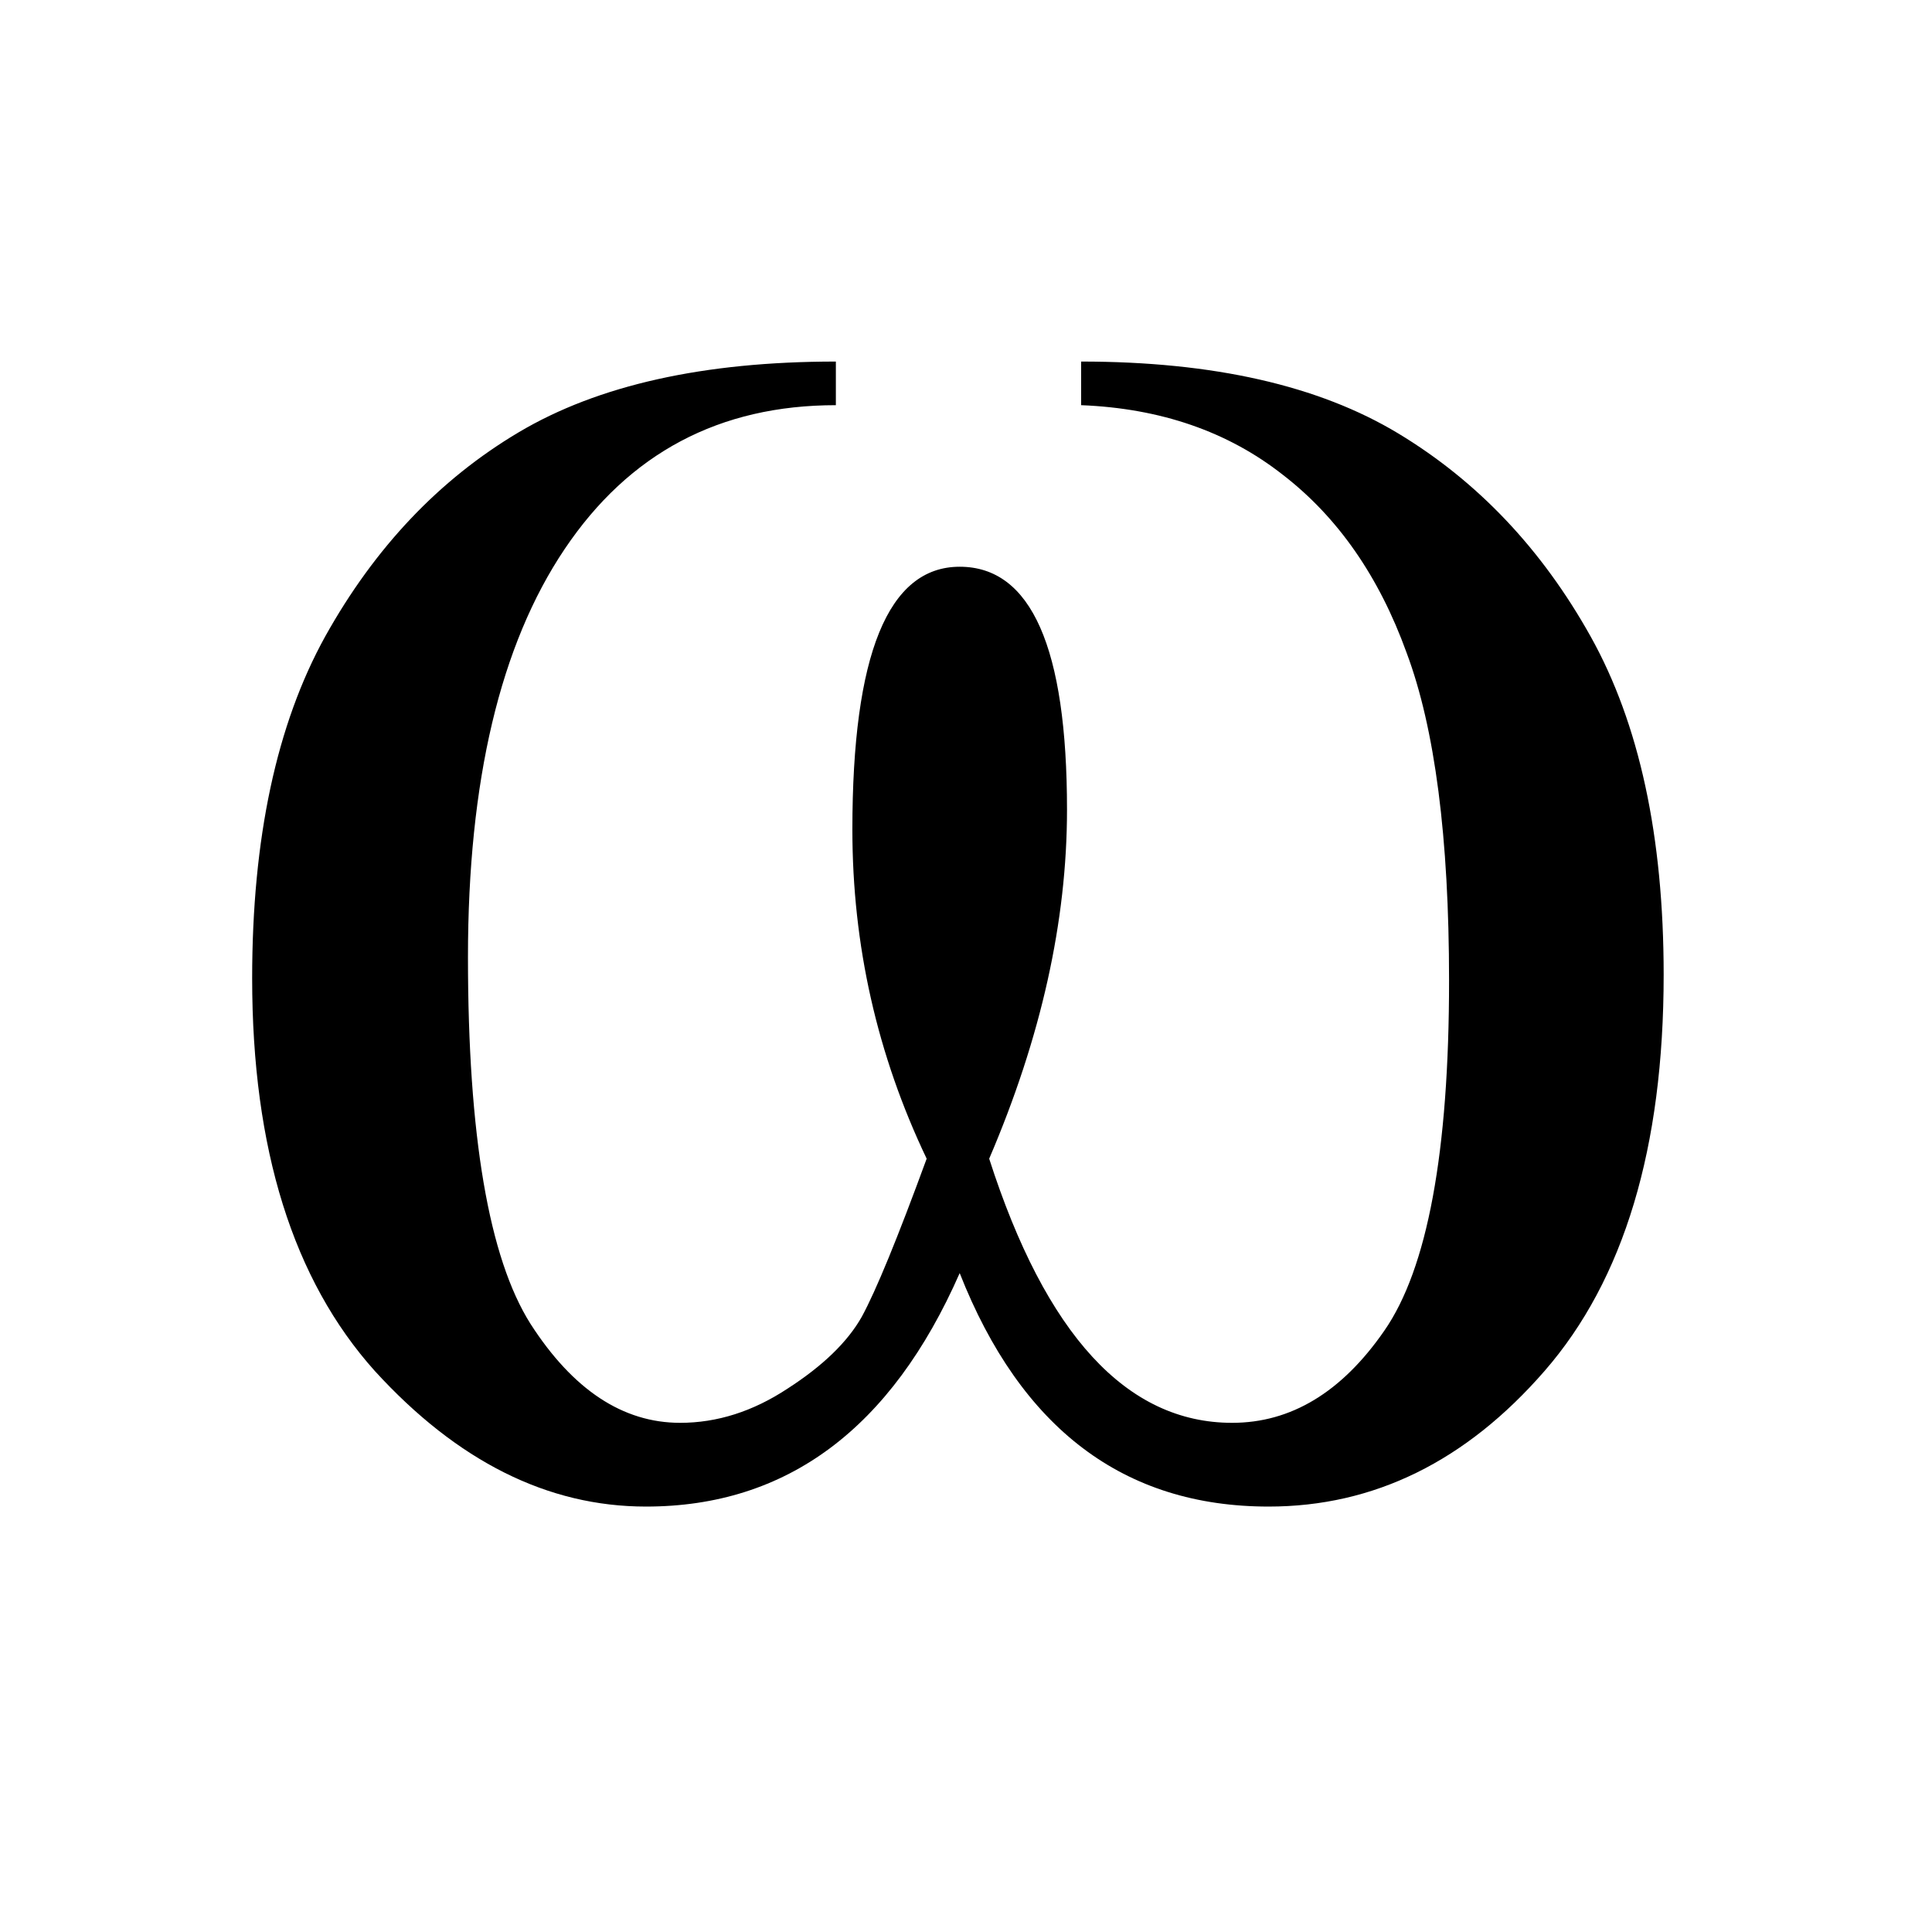
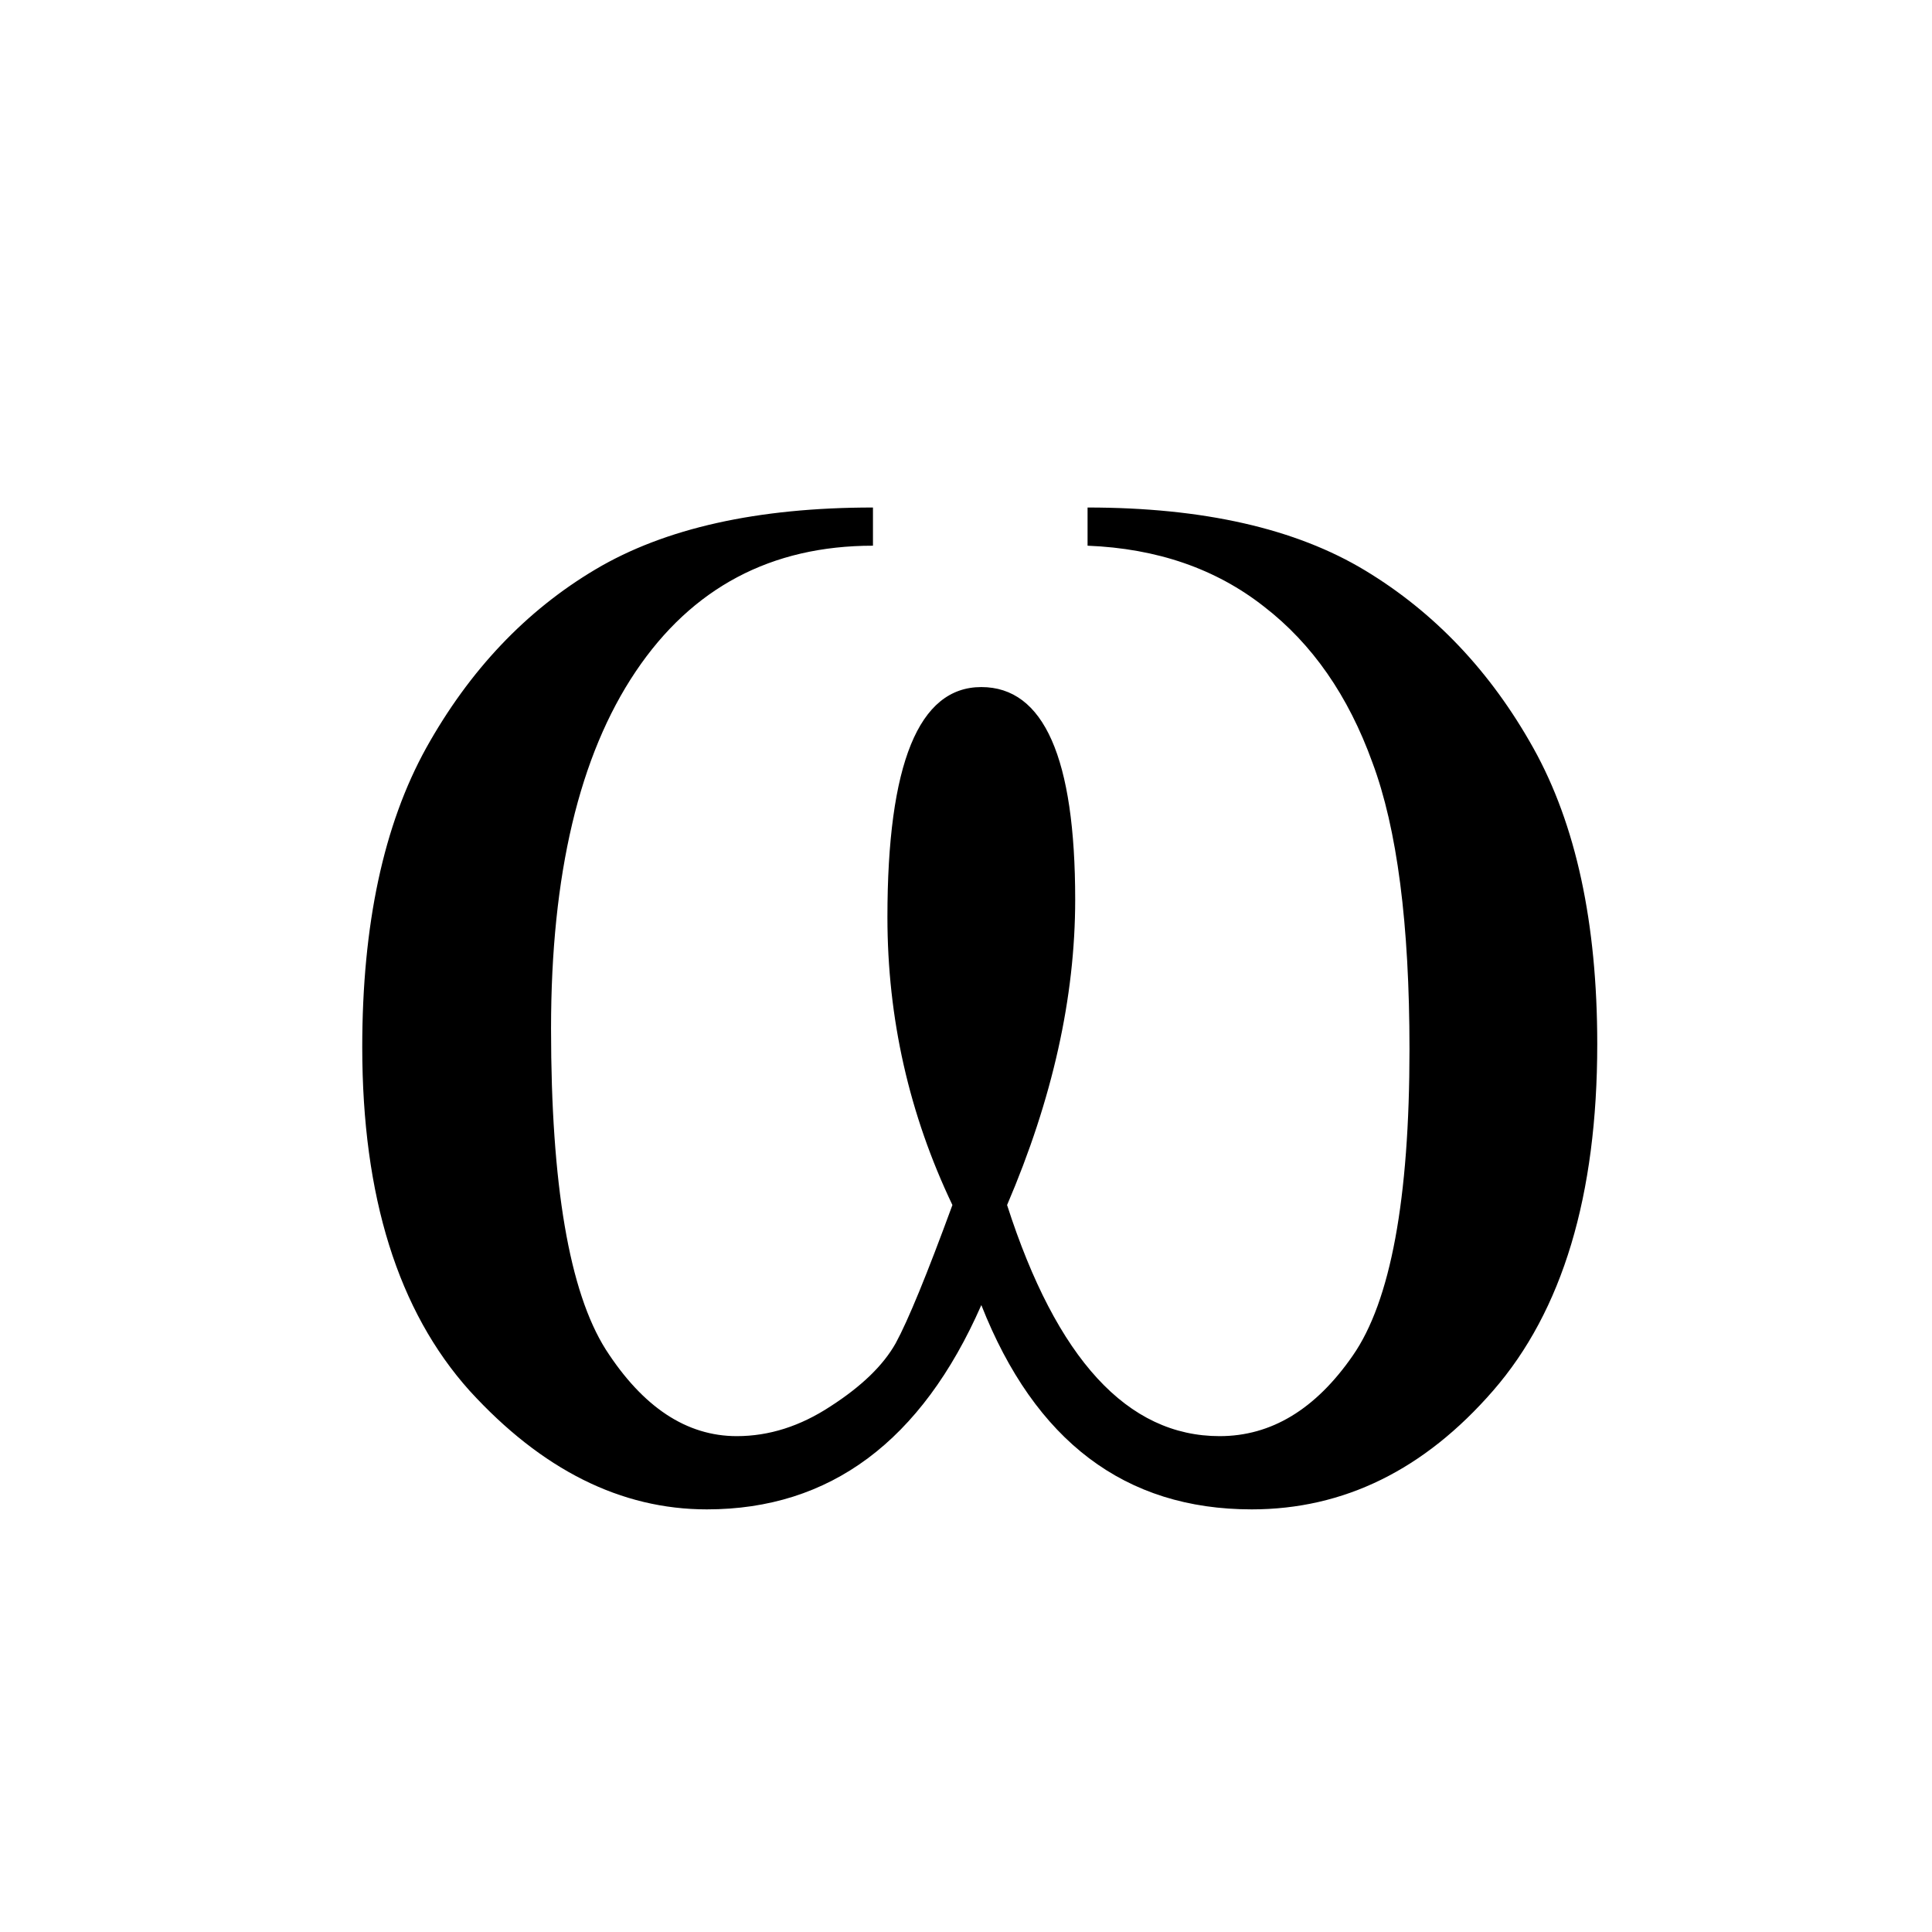
- <svg xmlns="http://www.w3.org/2000/svg" version="1.1" id="svg4703" viewBox="0 0 64 64" height="64" width="64">
+ <svg xmlns="http://www.w3.org/2000/svg" width="64" height="64" viewBox="0 0 64 64" id="svg4703" version="1.1">
  <defs id="defs4705" />
-   <g id="layer2">
-     <g style="font-style:normal;font-weight:normal;font-size:30px;line-height:125%;font-family:sans-serif;letter-spacing:0px;word-spacing:0px;fill:#000000;fill-opacity:1;stroke:none;stroke-width:1px;stroke-linecap:butt;stroke-linejoin:miter;stroke-opacity:1" id="text4148">
-       <path d="m 31.791,42.173 q -3.398,7.734 -10.391,7.734 -4.883,0 -8.984,-4.492 -4.063,-4.531 -4.063,-13.008 0,-6.953 2.422,-11.328 2.461,-4.414 6.406,-6.758 3.945,-2.344 10.508,-2.344 l 0,1.445 q -5.781,0 -8.984,4.766 -3.203,4.766 -3.203,13.516 0,8.867 2.07,12.148 2.109,3.281 4.961,3.281 1.836,0 3.555,-1.133 1.758,-1.133 2.461,-2.383 0.703,-1.289 2.148,-5.234 -2.461,-5.156 -2.461,-10.898 0,-8.711 3.555,-8.711 3.555,0 3.555,8.047 0,5.547 -2.578,11.562 2.812,8.75 8.047,8.75 2.93,0 5.039,-3.047 2.148,-3.086 2.148,-11.602 0,-7.109 -1.406,-10.859 -1.367,-3.789 -4.102,-5.898 -2.734,-2.148 -6.68,-2.305 l 0,-1.445 q 6.562,0 10.508,2.383 3.945,2.383 6.367,6.719 2.422,4.336 2.422,11.211 0,8.594 -3.945,13.125 -3.906,4.492 -9.141,4.492 -7.188,0 -10.234,-7.734 z" style="font-style:normal;font-variant:normal;font-weight:normal;font-stretch:normal;font-size:80px;font-family:'Times New Roman';-inkscape-font-specification:'Times New Roman, '" id="path4155" />
-     </g>
+   <g id="text4134" style="font-style:normal;font-weight:normal;font-size:30px;line-height:125%;font-family:sans-serif;letter-spacing:0px;word-spacing:0px;fill:#000000;fill-opacity:1;stroke:none;stroke-width:1px;stroke-linecap:butt;stroke-linejoin:miter;stroke-opacity:1">
+     <path id="path4139" style="font-style:normal;font-variant:normal;font-weight:normal;font-stretch:normal;font-size:70px;font-family:'Times New Roman';-inkscape-font-specification:'Times New Roman, '" d="M 32.508,43.232 Q 29.534,50 23.416,50 19.144,50 15.555,46.069 12,42.104 12,34.688 q 0,-6.084 2.119,-9.912 2.153,-3.862 5.605,-5.913 3.452,-2.051 9.194,-2.051 l 0,1.265 q -5.059,0 -7.861,4.17 -2.803,4.17 -2.803,11.826 0,7.759 1.812,10.63 1.846,2.871 4.341,2.871 1.606,0 3.11,-0.991 1.538,-0.991 2.153,-2.085 0.615,-1.128 1.88,-4.58 -2.153,-4.512 -2.153,-9.536 0,-7.622 3.11,-7.622 3.11,0 3.11,7.041 0,4.854 -2.256,10.117 2.461,7.656 7.041,7.656 2.563,0 4.409,-2.666 1.88,-2.7 1.88,-10.151 0,-6.221 -1.23,-9.502 -1.196,-3.315 -3.589,-5.161 -2.393,-1.88 -5.845,-2.017 l 0,-1.265 q 5.742,0 9.194,2.085 3.452,2.085 5.571,5.879 2.119,3.794 2.119,9.81 0,7.52 -3.452,11.484 Q 46.043,50 41.463,50 35.174,50 32.508,43.232 Z" />
  </g>
</svg>
